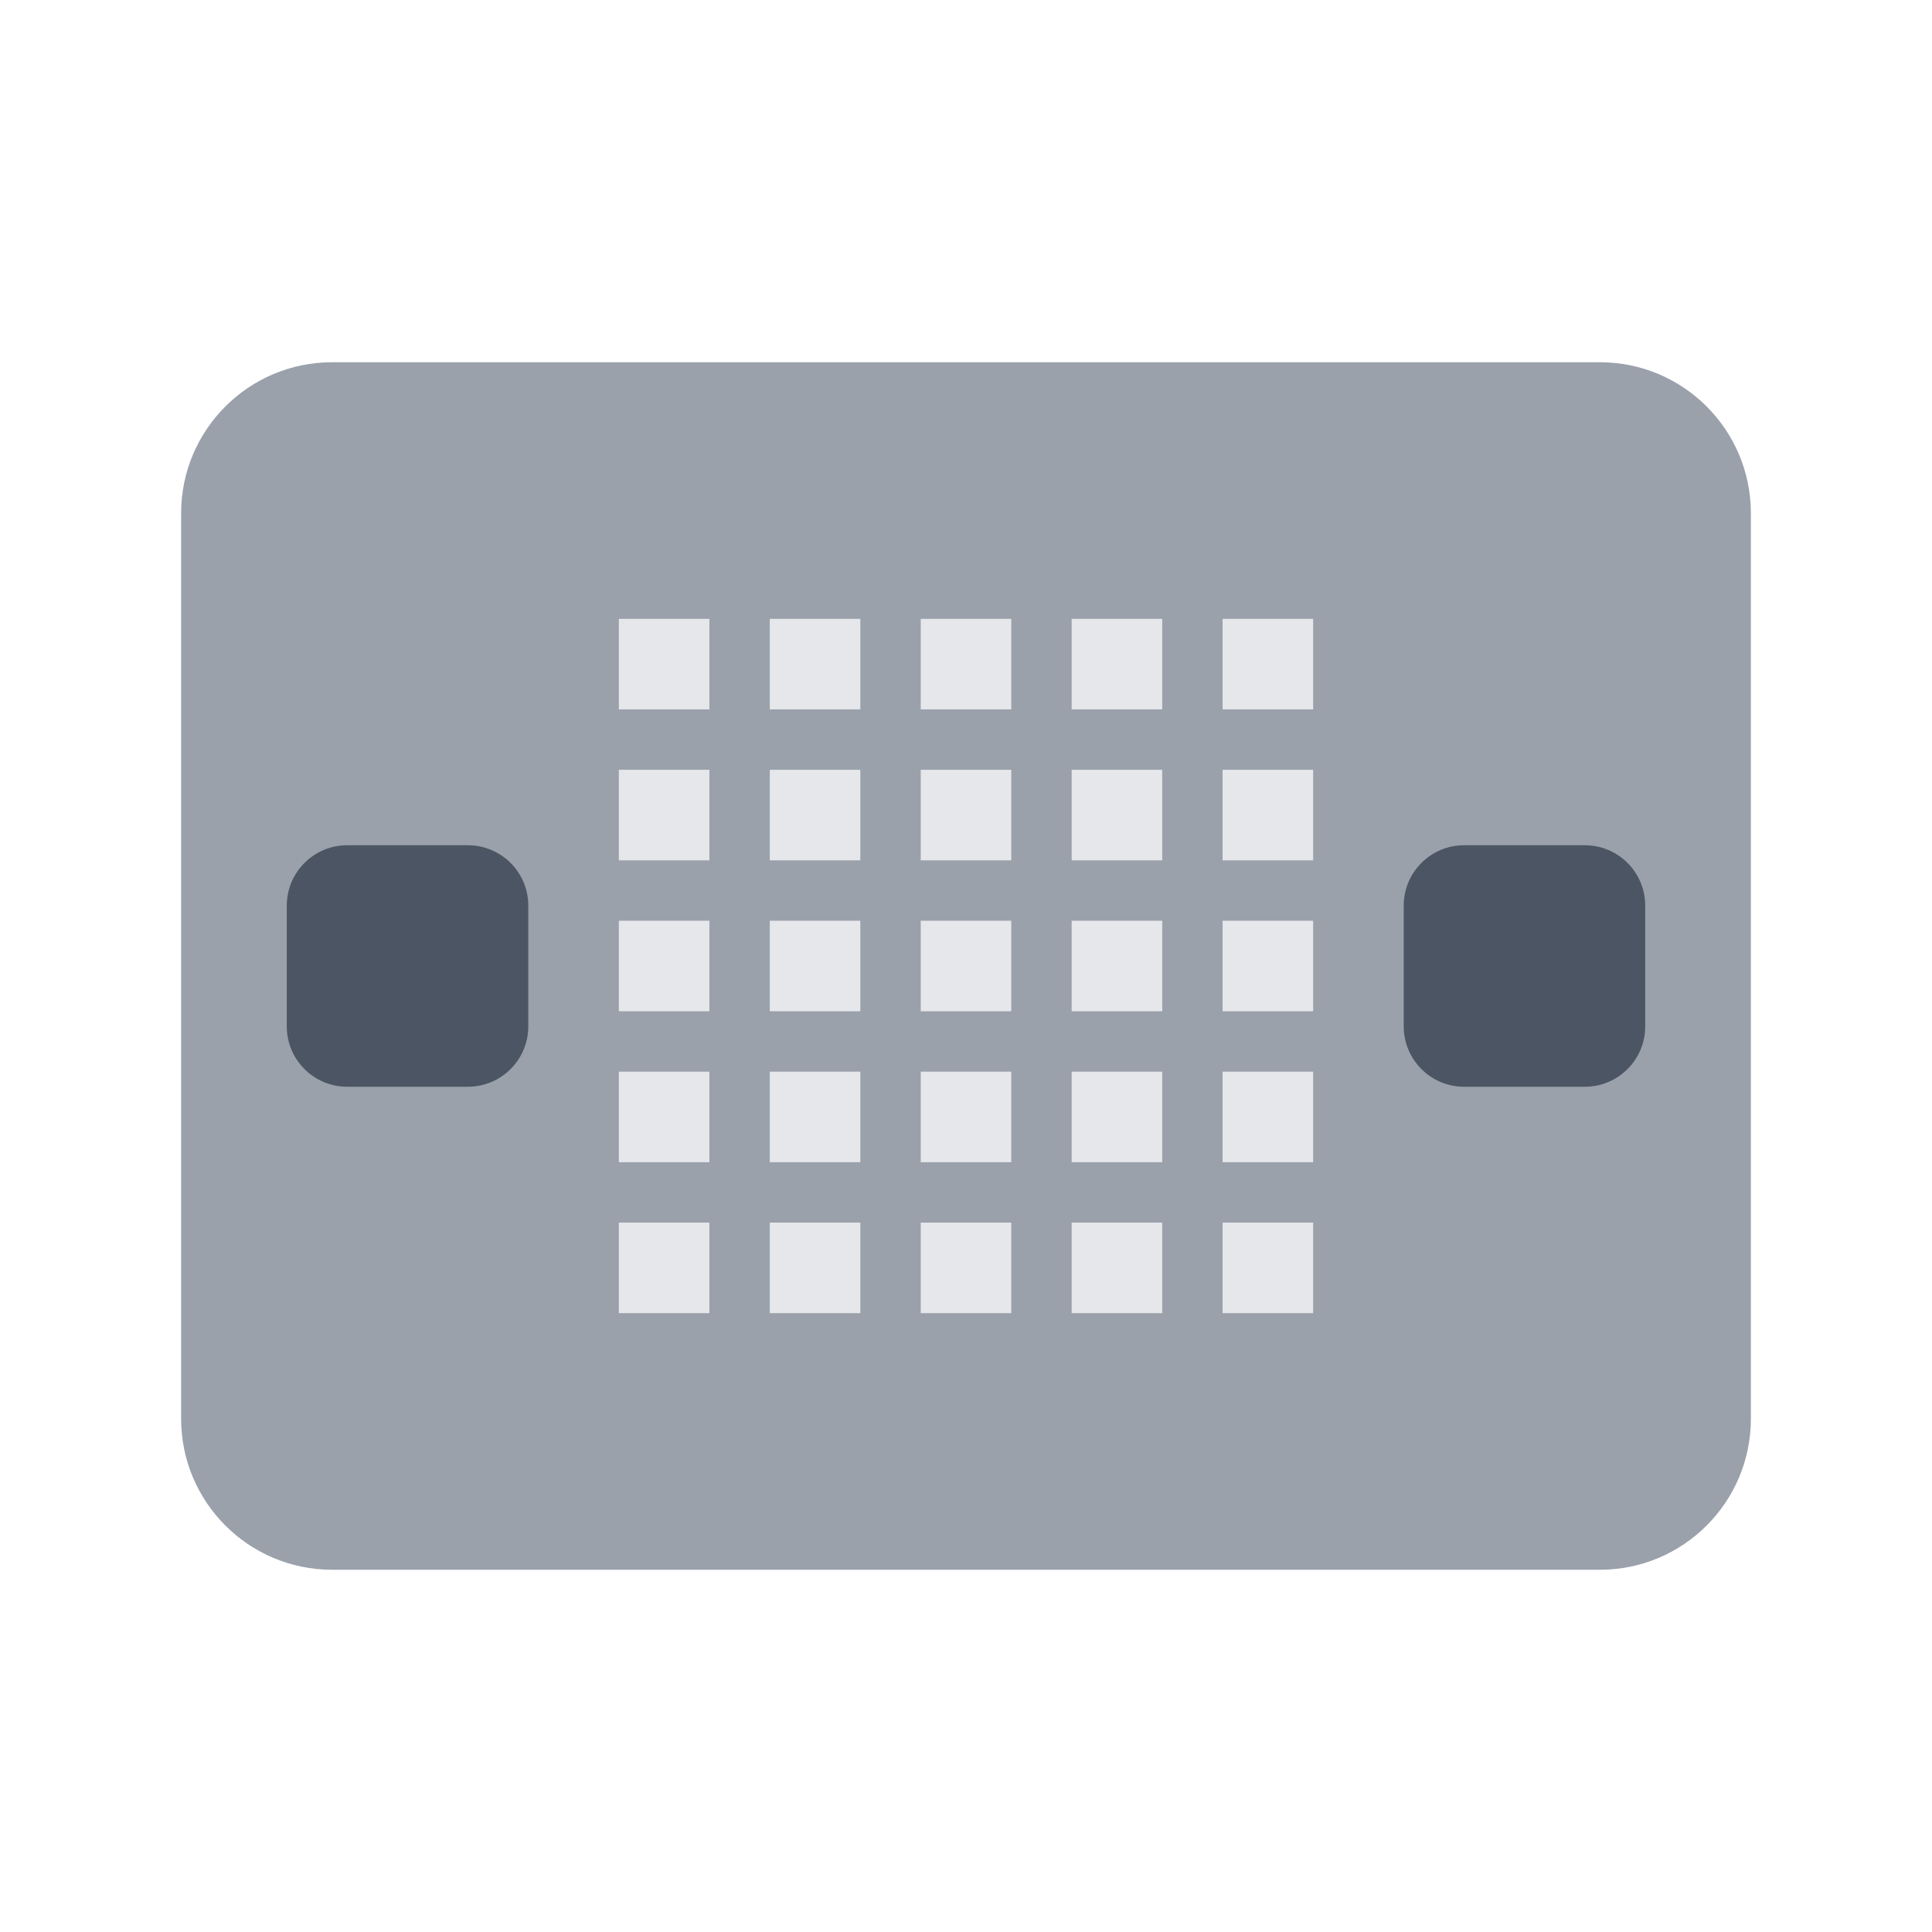
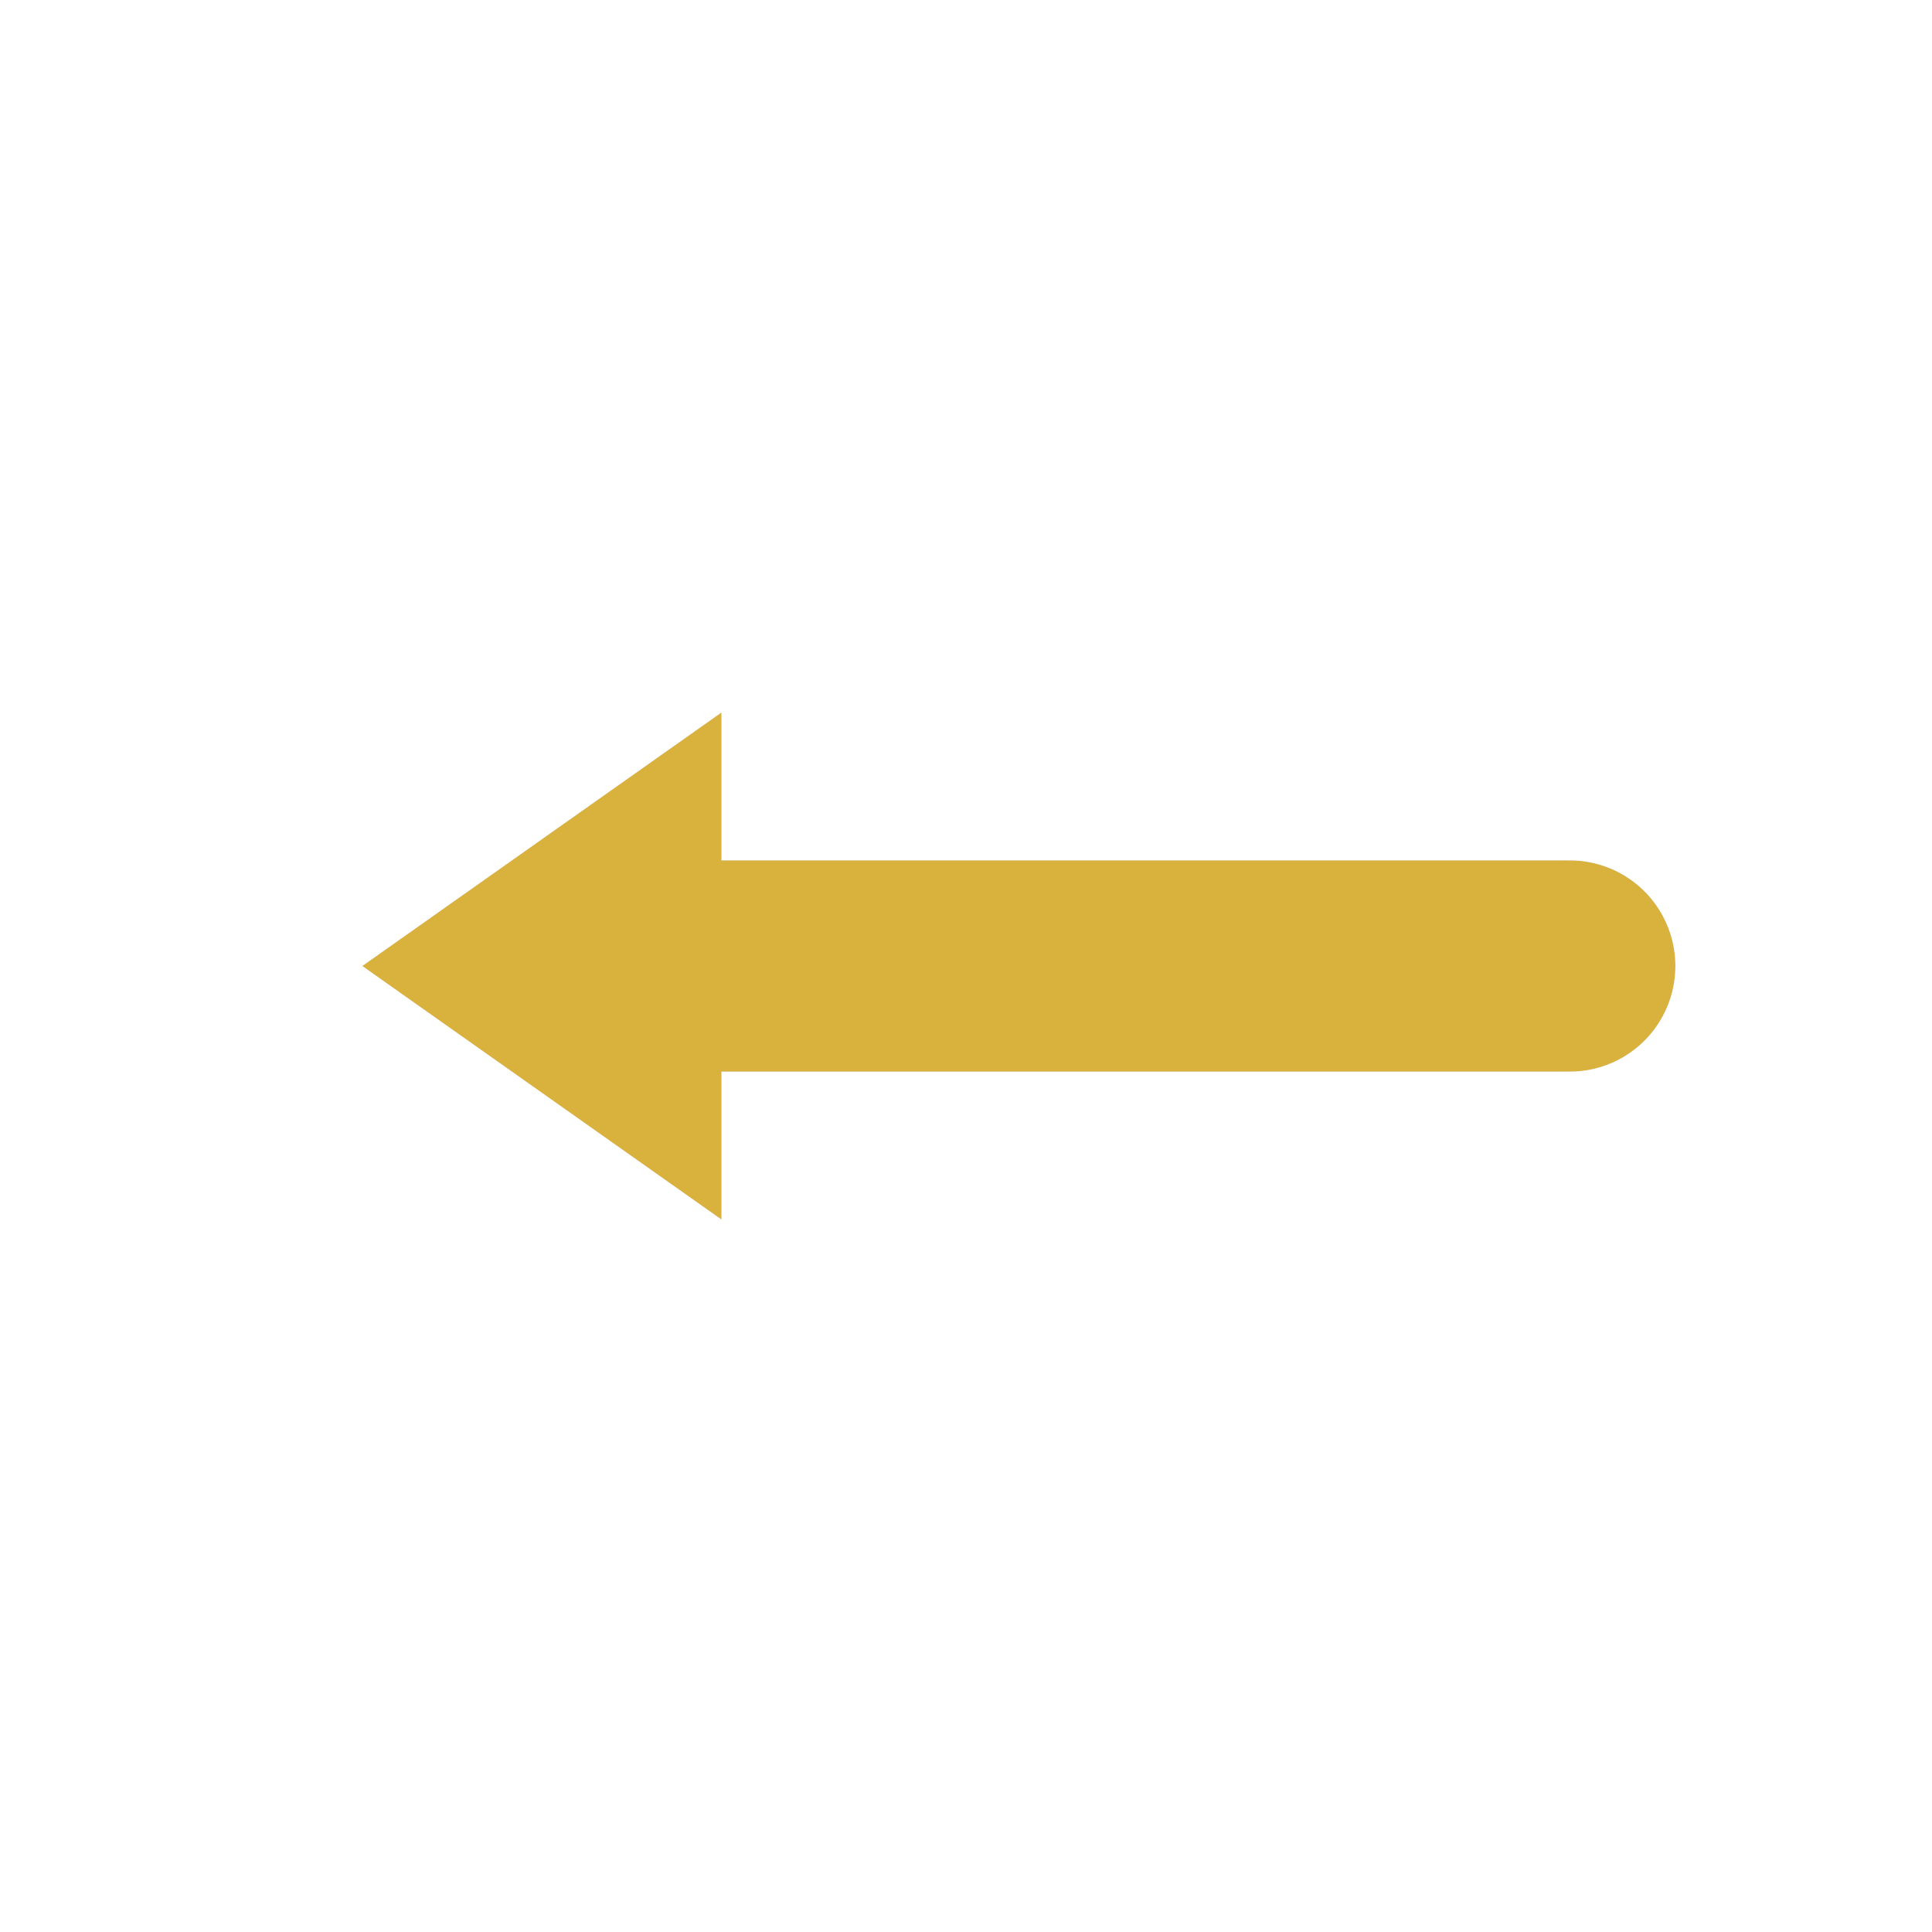
- <svg xmlns="http://www.w3.org/2000/svg" width="100%" height="100%" viewBox="0 0 64 64" version="1.1" xml:space="preserve" style="fill-rule:evenodd;clip-rule:evenodd;stroke-linejoin:round;stroke-miterlimit:2;">
-   <g transform="matrix(1,0,0,1,0,4)">
-     <path d="M58,13L58,43C58,45.76 55.76,48 53,48L11,48C8.24,48 6,45.76 6,43L6,13C6,10.24 8.24,8 11,8L53,8C55.76,8 58,10.24 58,13Z" style="fill:rgb(154,161,171);" />
-   </g>
-   <g transform="matrix(1,0,0,1,-0.5,6)">
-     <path d="M18,24L18,28C18,29.104 17.104,30 16,30L12,30C10.896,30 10,29.104 10,28L10,24C10,22.896 10.896,22 12,22L16,22C17.104,22 18,22.896 18,24Z" style="fill:rgb(75,85,99);" />
-   </g>
-   <g transform="matrix(1,0,0,1,0.5,6)">
-     <path d="M54,24L54,28C54,29.104 53.104,30 52,30L48,30C46.896,30 46,29.104 46,28L46,24C46,22.896 46.896,22 48,22L52,22C53.104,22 54,22.896 54,24Z" style="fill:rgb(75,85,99);" />
-   </g>
-   <g transform="matrix(1,0,0,1,-0.5,0.5)">
-     <g transform="matrix(1,0,0,1,0,4)">
-       <rect x="21" y="16" width="3" height="3" style="fill:rgb(229,231,235);" />
-     </g>
-     <g transform="matrix(1,0,0,1,0,4)">
-       <rect x="41" y="36" width="3" height="3" style="fill:rgb(229,231,235);" />
-     </g>
-     <g transform="matrix(1,0,0,1,0,4)">
-       <rect x="26" y="16" width="3" height="3" style="fill:rgb(229,231,235);" />
-     </g>
-     <g transform="matrix(1,0,0,1,0,4)">
-       <rect x="31" y="16" width="3" height="3" style="fill:rgb(229,231,235);" />
-     </g>
-     <g transform="matrix(1,0,0,1,0,4)">
-       <rect x="36" y="16" width="3" height="3" style="fill:rgb(229,231,235);" />
-     </g>
-     <g transform="matrix(1,0,0,1,0,4)">
-       <rect x="41" y="16" width="3" height="3" style="fill:rgb(229,231,235);" />
-     </g>
-     <g transform="matrix(1,0,0,1,0,4)">
-       <rect x="21" y="21" width="3" height="3" style="fill:rgb(229,231,235);" />
-     </g>
-     <g transform="matrix(1,0,0,1,0,4)">
-       <rect x="26" y="21" width="3" height="3" style="fill:rgb(229,231,235);" />
-     </g>
-     <g transform="matrix(1,0,0,1,0,4)">
-       <rect x="31" y="21" width="3" height="3" style="fill:rgb(229,231,235);" />
-     </g>
-     <g transform="matrix(1,0,0,1,0,4)">
-       <rect x="36" y="21" width="3" height="3" style="fill:rgb(229,231,235);" />
-     </g>
-     <g transform="matrix(1,0,0,1,0,4)">
-       <rect x="41" y="21" width="3" height="3" style="fill:rgb(229,231,235);" />
-     </g>
-     <g transform="matrix(1,0,0,1,0,4)">
-       <rect x="21" y="26" width="3" height="3" style="fill:rgb(229,231,235);" />
-     </g>
-     <g transform="matrix(1,0,0,1,0,4)">
-       <rect x="26" y="26" width="3" height="3" style="fill:rgb(229,231,235);" />
-     </g>
-     <g transform="matrix(1,0,0,1,0,4)">
-       <rect x="31" y="26" width="3" height="3" style="fill:rgb(229,231,235);" />
-     </g>
-     <g transform="matrix(1,0,0,1,0,4)">
-       <rect x="36" y="26" width="3" height="3" style="fill:rgb(229,231,235);" />
-     </g>
-     <g transform="matrix(1,0,0,1,0,4)">
-       <rect x="41" y="26" width="3" height="3" style="fill:rgb(229,231,235);" />
-     </g>
-     <g transform="matrix(1,0,0,1,0,4)">
-       <rect x="21" y="31" width="3" height="3" style="fill:rgb(229,231,235);" />
-     </g>
-     <g transform="matrix(1,0,0,1,0,4)">
-       <rect x="26" y="31" width="3" height="3" style="fill:rgb(229,231,235);" />
-     </g>
-     <g transform="matrix(1,0,0,1,0,4)">
-       <rect x="31" y="31" width="3" height="3" style="fill:rgb(229,231,235);" />
-     </g>
-     <g transform="matrix(1,0,0,1,0,4)">
-       <rect x="36" y="31" width="3" height="3" style="fill:rgb(229,231,235);" />
-     </g>
-     <g transform="matrix(1,0,0,1,0,4)">
-       <rect x="41" y="31" width="3" height="3" style="fill:rgb(229,231,235);" />
-     </g>
-     <g transform="matrix(1,0,0,1,0,4)">
-       <rect x="21" y="36" width="3" height="3" style="fill:rgb(229,231,235);" />
-     </g>
-     <g transform="matrix(1,0,0,1,0,4)">
-       <rect x="26" y="36" width="3" height="3" style="fill:rgb(229,231,235);" />
-     </g>
-     <g transform="matrix(1,0,0,1,0,4)">
-       <rect x="31" y="36" width="3" height="3" style="fill:rgb(229,231,235);" />
-     </g>
-     <g transform="matrix(1,0,0,1,0,4)">
-       <rect x="36" y="36" width="3" height="3" style="fill:rgb(229,231,235);" />
-     </g>
+ <svg xmlns="http://www.w3.org/2000/svg" width="100%" height="100%" viewBox="0 0 64 64" version="1.1">
+   <defs>
+     <filter id="halo" x="-15%" y="-15%" width="130%" height="130%">
+       <feMorphology in="SourceAlpha" operator="dilate" radius="2.2" result="dilated" />
+       <feFlood flood-color="#ffffff" result="white" />
+       <feComposite in="white" in2="dilated" operator="in" result="outline" />
+       <feMerge>
+         <feMergeNode in="outline" />
+         <feMergeNode in="SourceGraphic" />
+       </feMerge>
+     </filter>
+   </defs>
+   <g filter="url(#halo)">
+     <path d="M 52 32 L 23.9 32" fill="none" stroke="#d9b23d" stroke-width="7" stroke-linecap="round" />
+     <path d="M 12 32 L 23.9 40.4 L 23.9 23.6 Z" fill="#d9b23d" />
  </g>
</svg>
